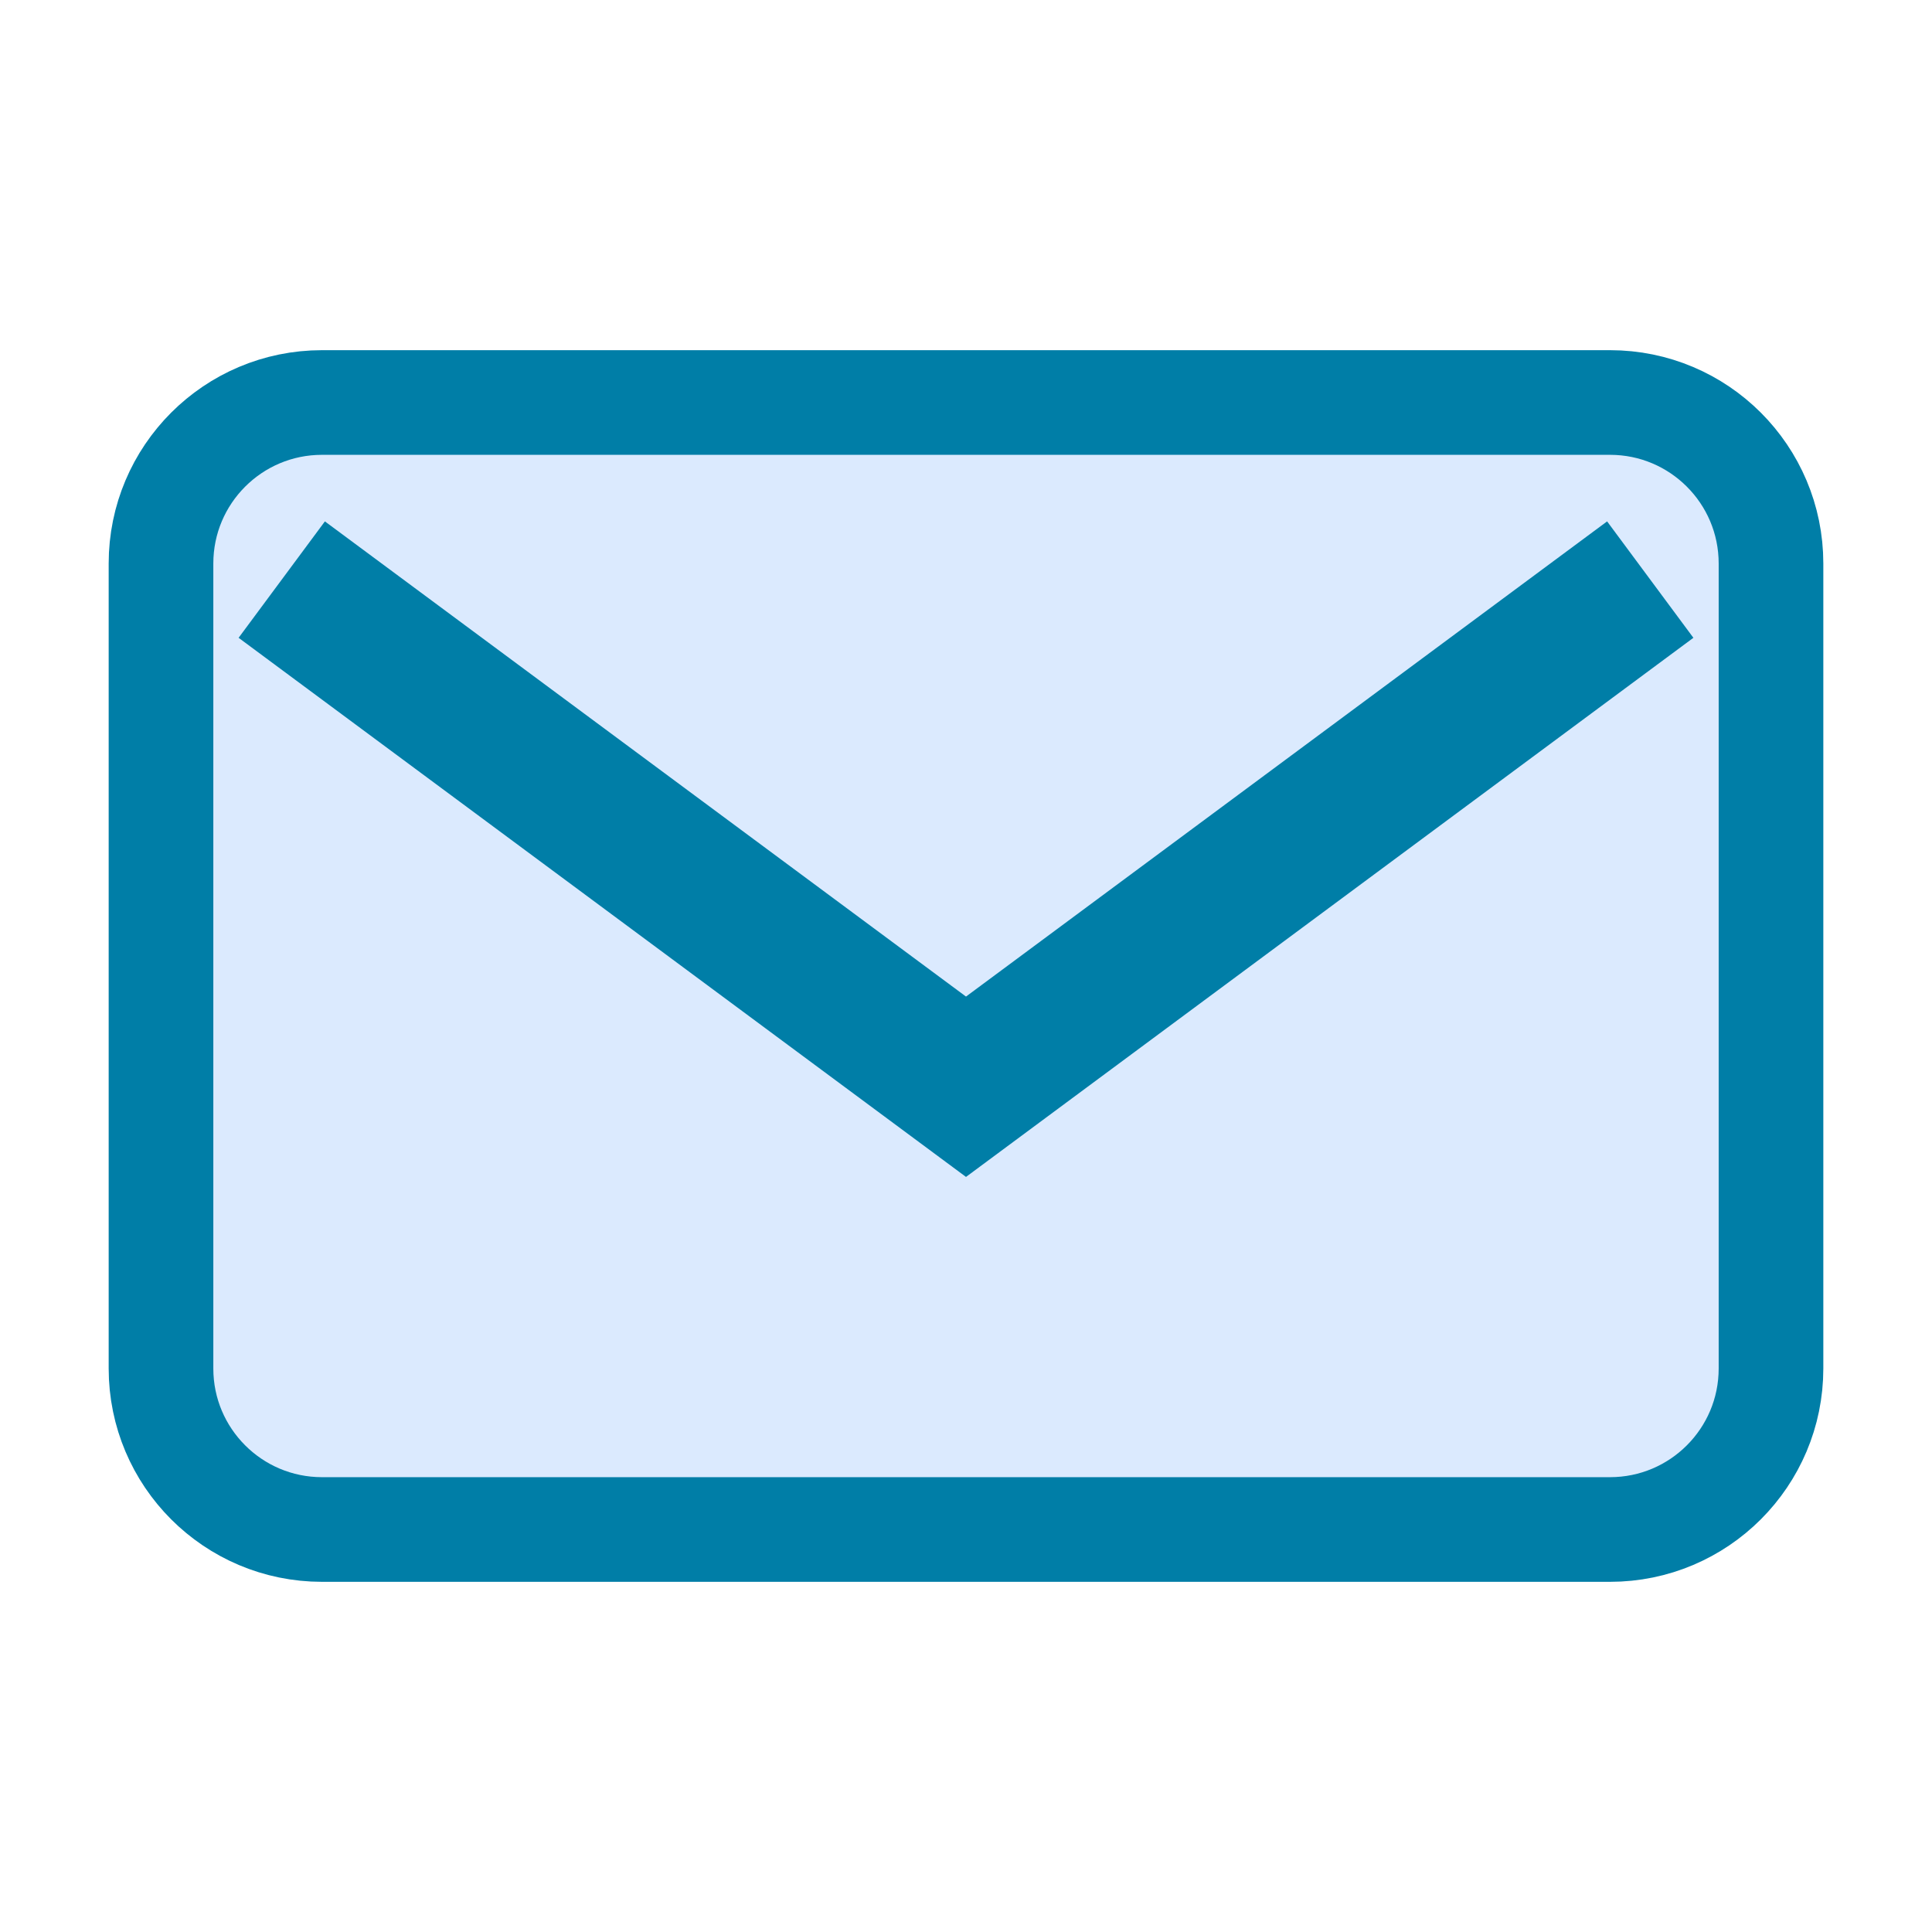
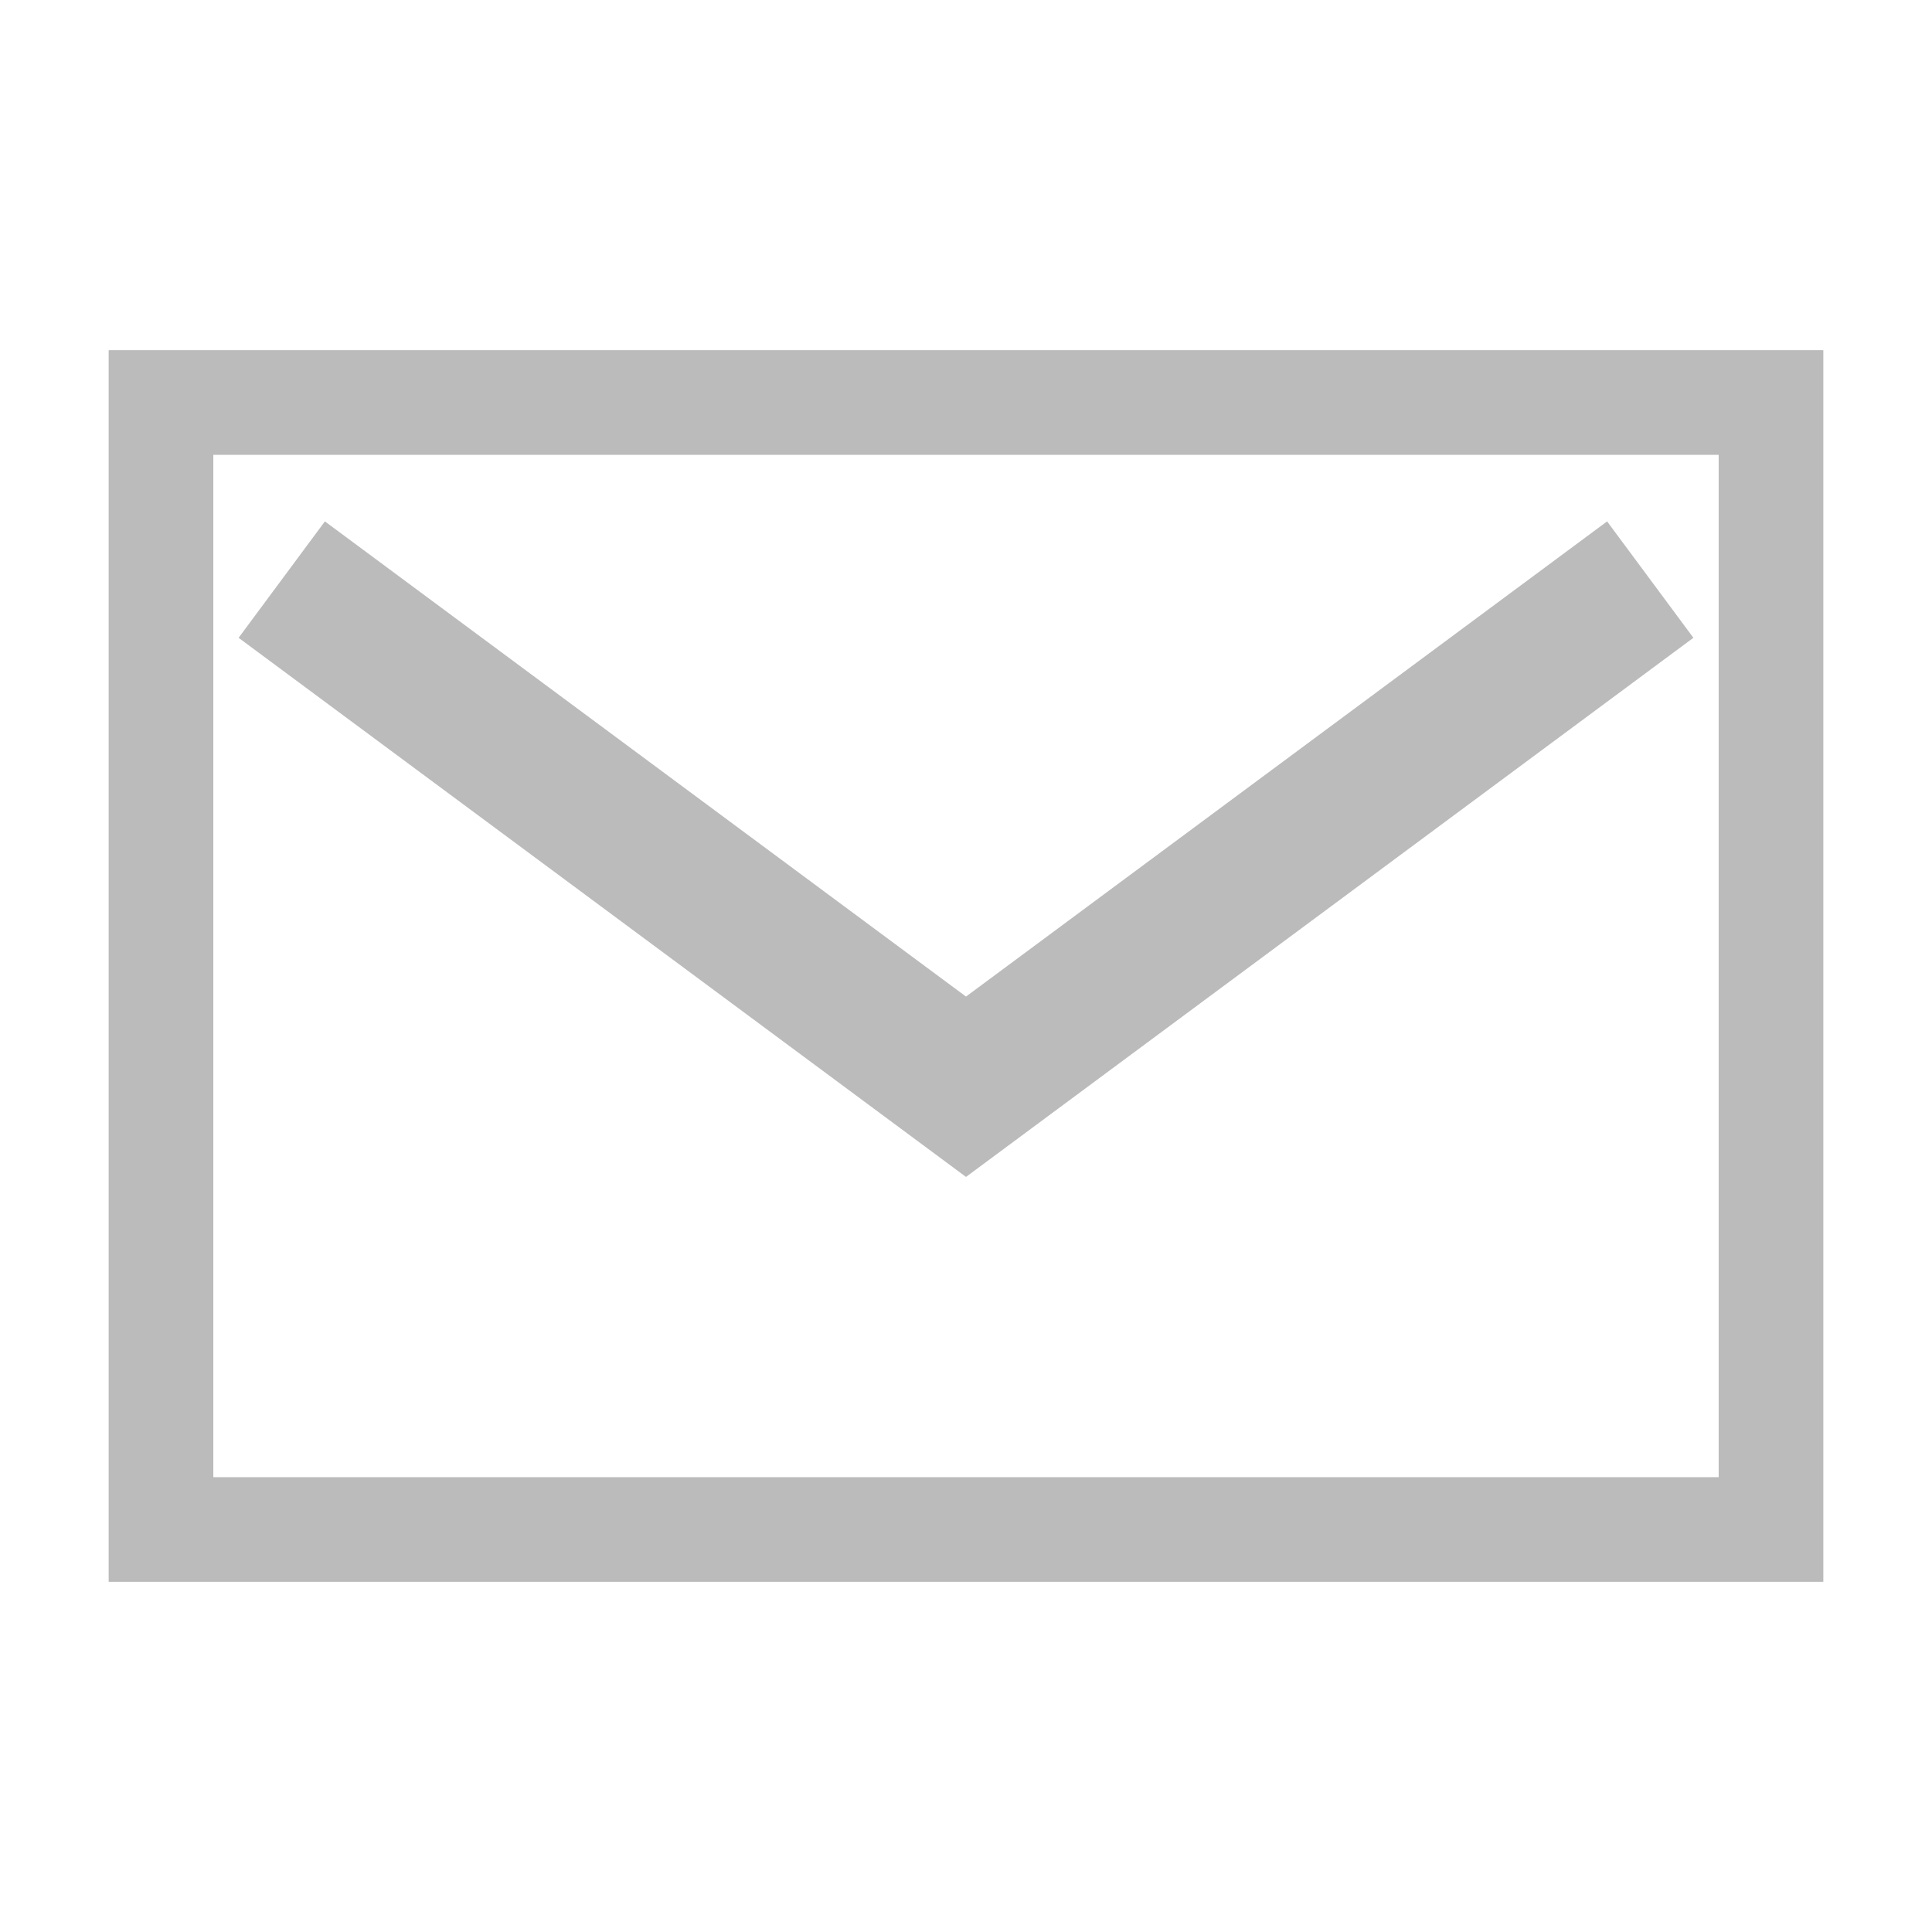
<svg xmlns="http://www.w3.org/2000/svg" viewBox="0 0 24 24" role="img" aria-label="Mail icon">
-   <rect x="2" y="5" width="20" height="14" rx="2" fill="#dbeafe" stroke="#007ea7" stroke-width="1.3" />
-   <path d="M3.5 7.2 12 13.5l8.5-6.3" fill="none" stroke="#007ea7" stroke-width="1.8" />
+   <rect x="2" y="5" width="20" height="14" fill="none" stroke="#bbbbbb" stroke-width="1.3" />
+   <path d="M3.5 7.2 12 13.5l8.5-6.3" fill="none" stroke="#bbbbbb" stroke-width="1.8" />
</svg>
